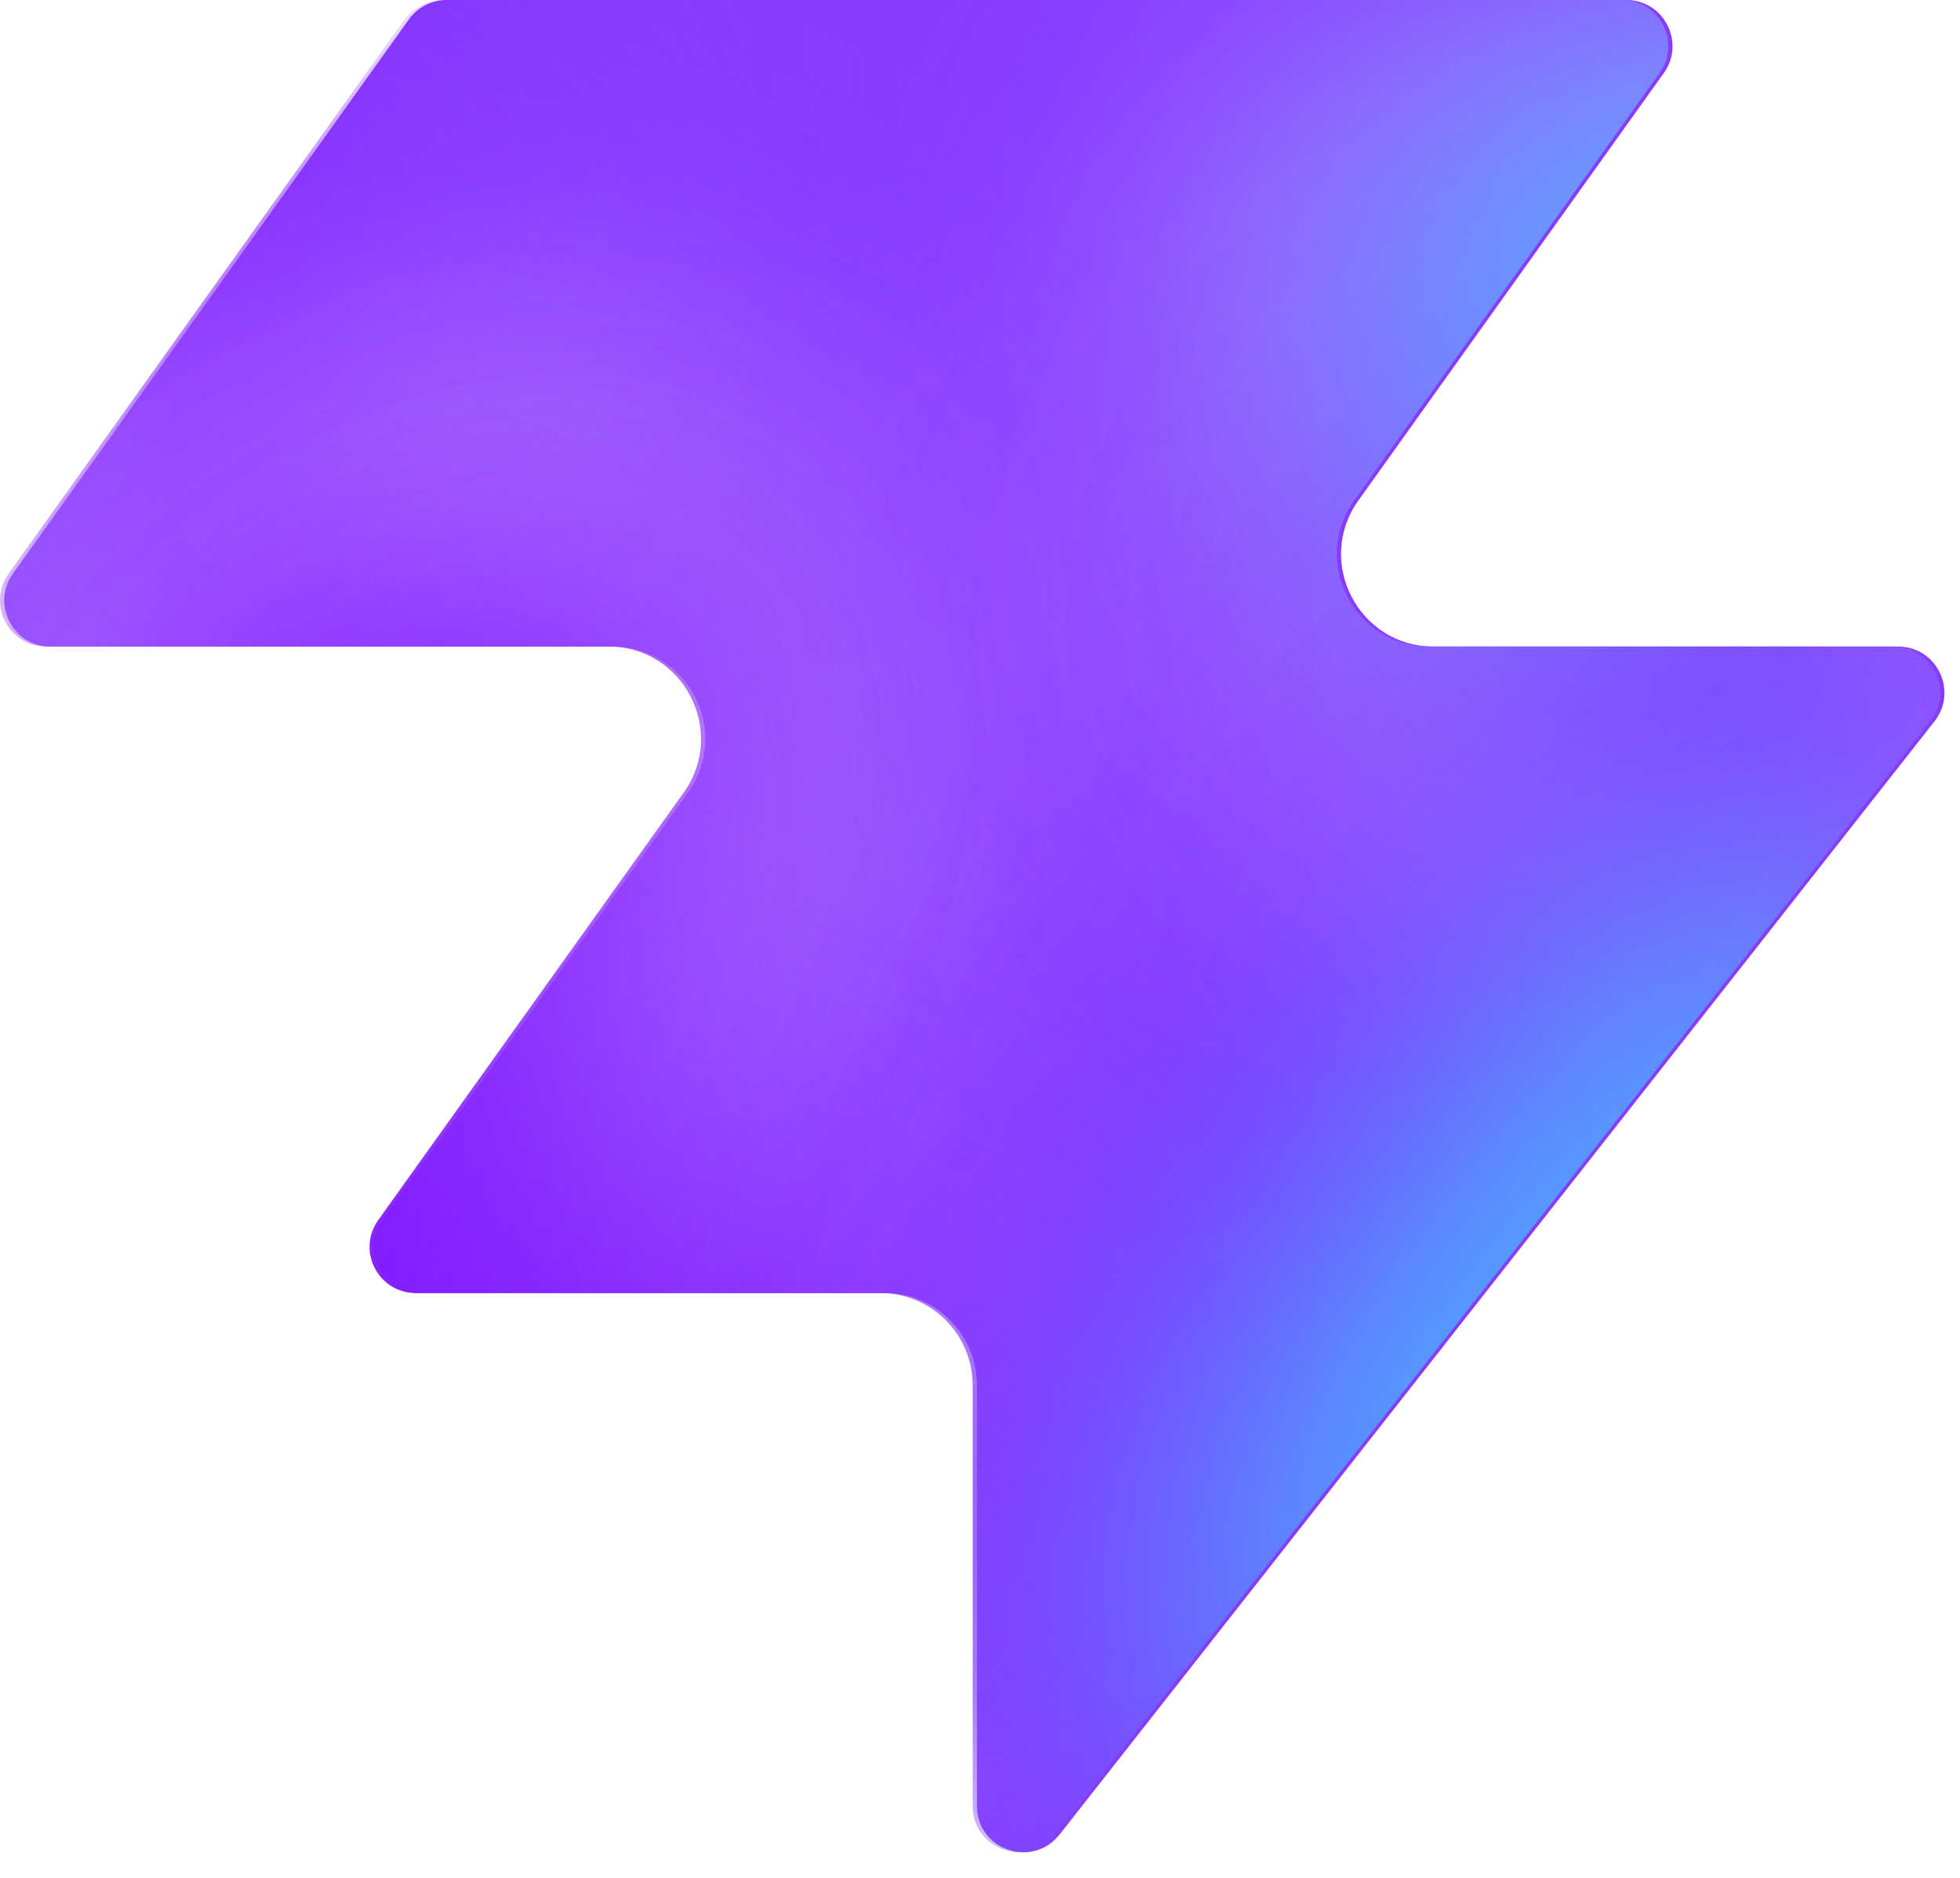
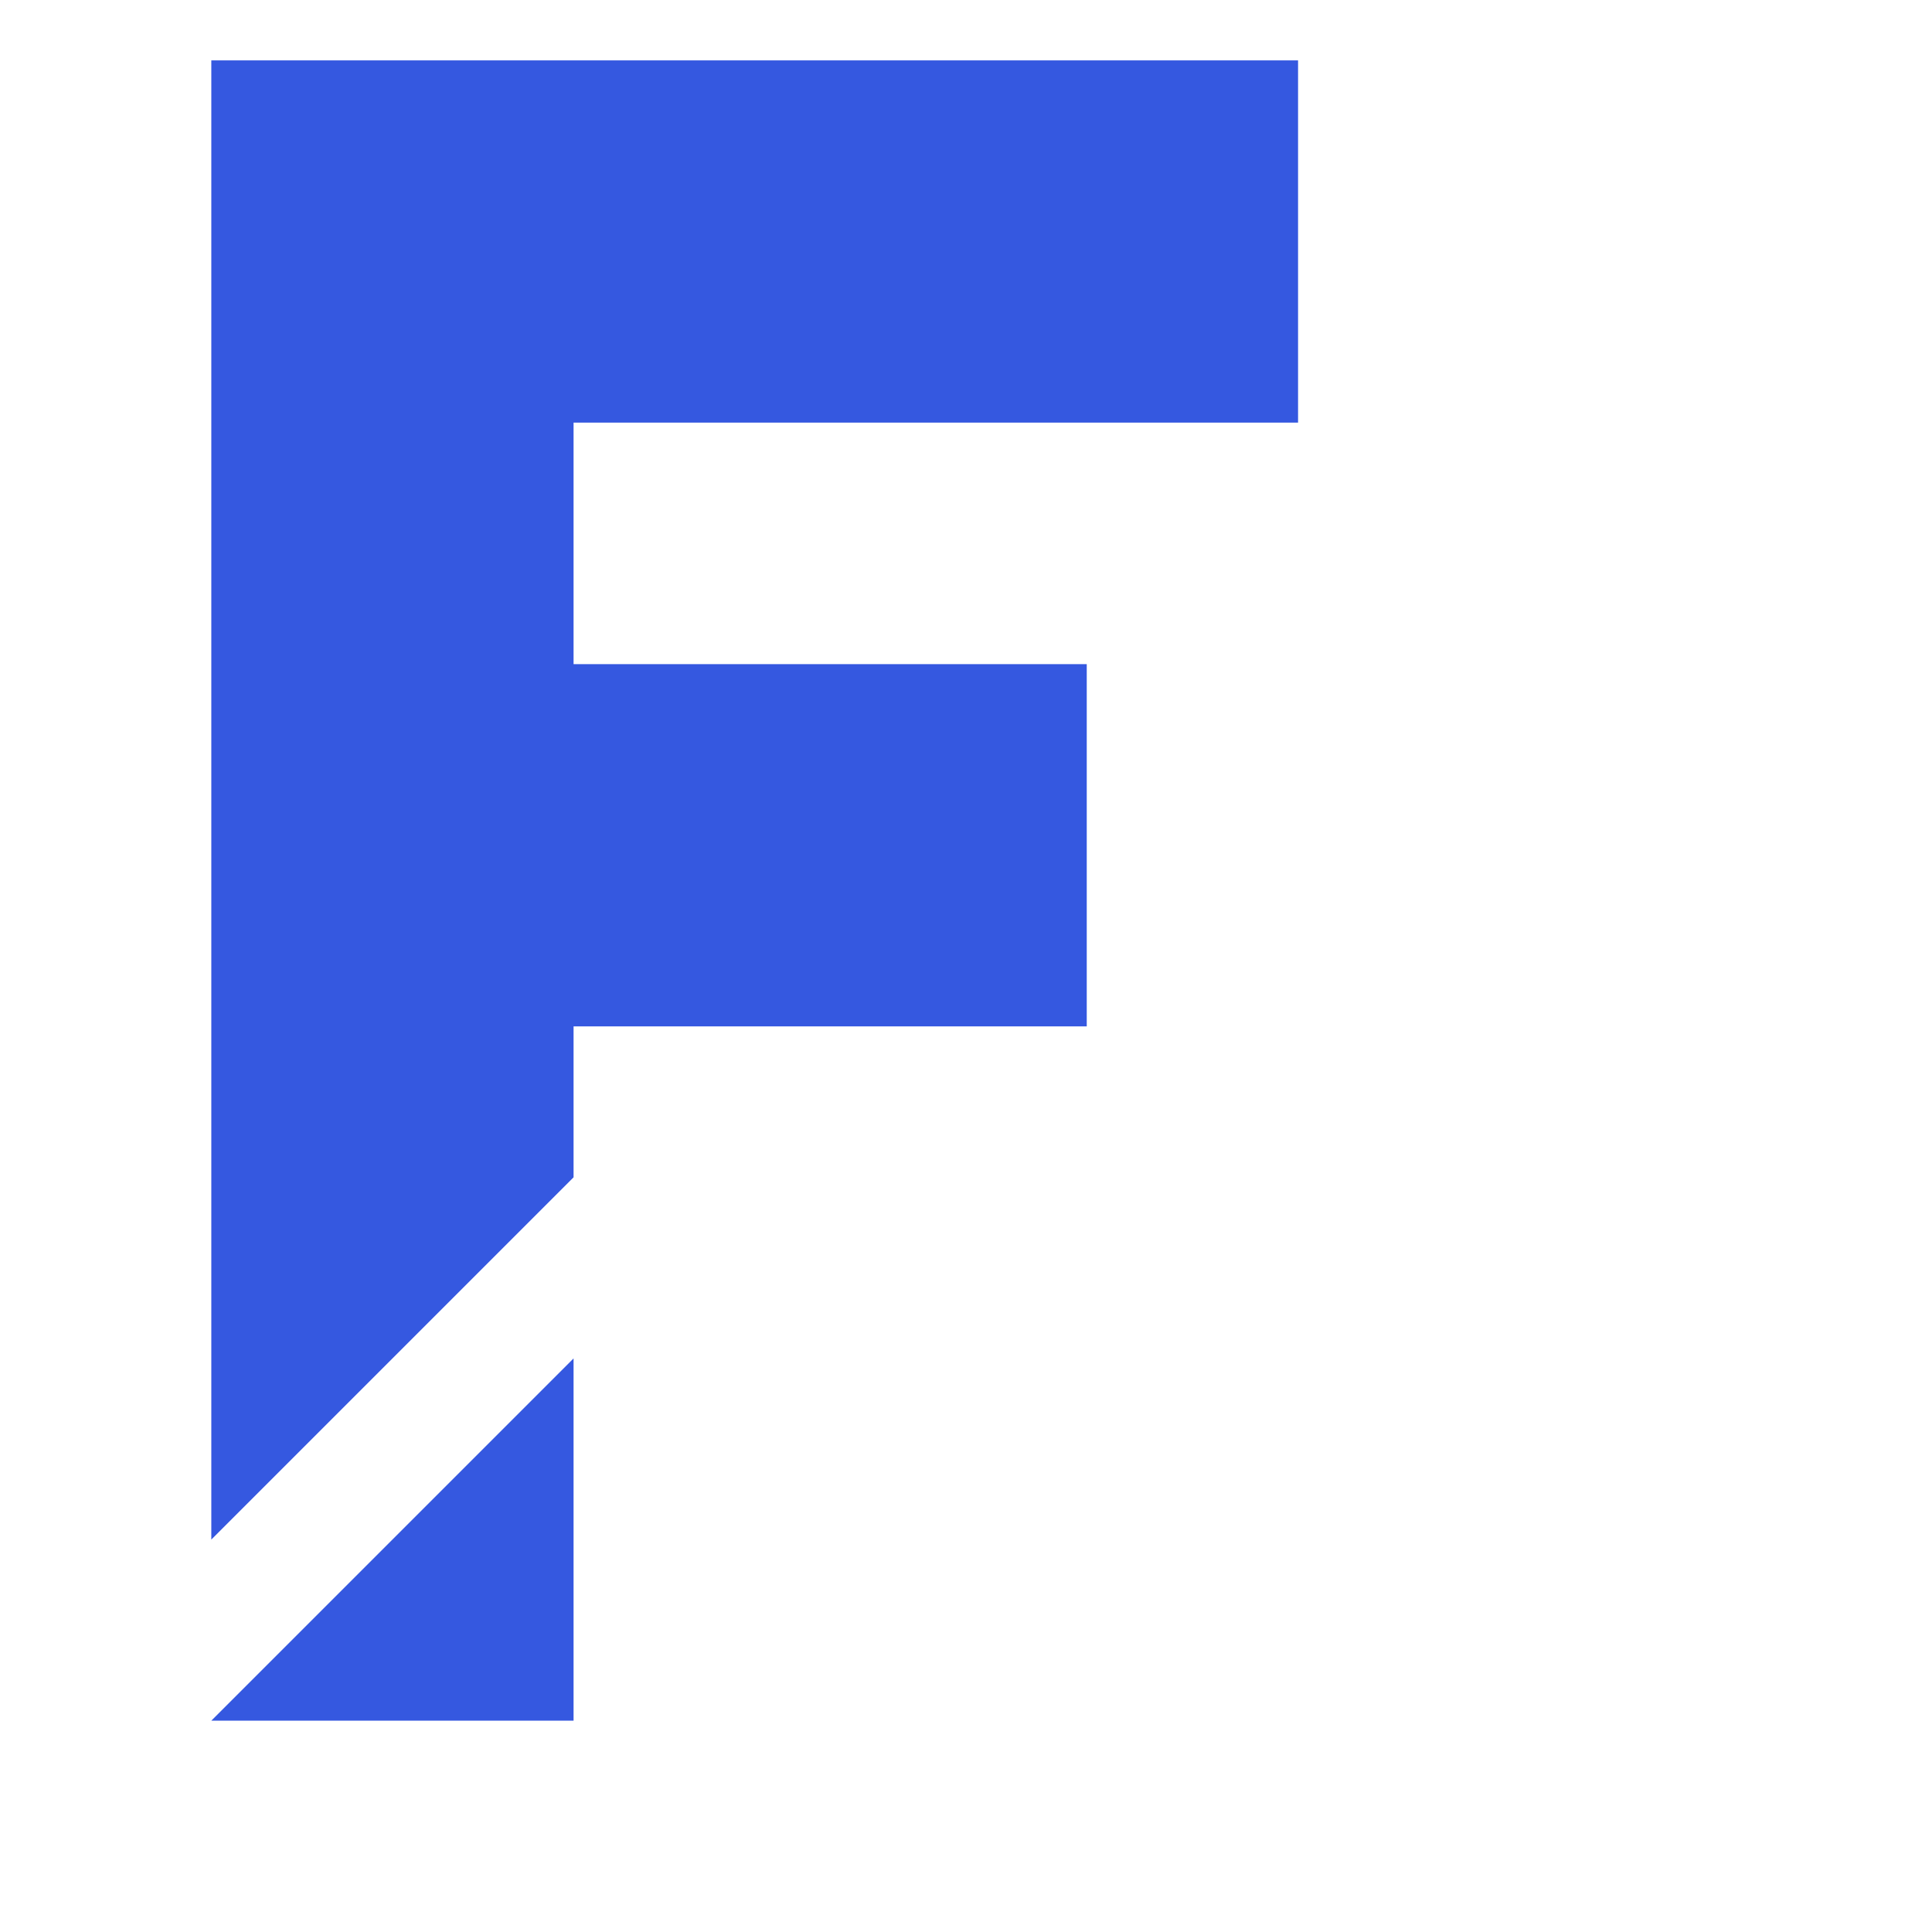
- <svg xmlns="http://www.w3.org/2000/svg" width="48" height="46" fill="none" viewBox="0 0 48 46">
-   <path fill="#863bff" d="M25.946 44.938c-.664.845-2.021.375-2.021-.698V33.937a2.26 2.26 0 0 0-2.262-2.262H10.287c-.92 0-1.456-1.04-.92-1.788l7.48-10.471c1.07-1.497 0-3.578-1.842-3.578H1.237c-.92 0-1.456-1.04-.92-1.788L10.013.474c.214-.297.556-.474.92-.474h28.894c.92 0 1.456 1.04.92 1.788l-7.48 10.471c-1.07 1.498 0 3.579 1.842 3.579h11.377c.943 0 1.473 1.088.89 1.83L25.947 44.94z" style="fill:#863bff;fill:color(display-p3 .525 .23 1);fill-opacity:1" />
-   <mask id="a" width="48" height="46" x="0" y="0" maskUnits="userSpaceOnUse" style="mask-type:alpha">
-     <path fill="#000" d="M25.842 44.938c-.664.844-2.021.375-2.021-.698V33.937a2.26 2.26 0 0 0-2.262-2.262H10.183c-.92 0-1.456-1.04-.92-1.788l7.48-10.471c1.07-1.498 0-3.579-1.842-3.579H1.133c-.92 0-1.456-1.04-.92-1.787L9.91.473c.214-.297.556-.474.92-.474h28.894c.92 0 1.456 1.04.92 1.788l-7.48 10.471c-1.07 1.498 0 3.578 1.842 3.578h11.377c.943 0 1.473 1.088.89 1.832L25.843 44.94z" style="fill:#000;fill-opacity:1" />
-   </mask>
-   <g mask="url(#a)">
-     <g filter="url(#b)">
-       <ellipse cx="5.508" cy="14.704" fill="#ede6ff" rx="5.508" ry="14.704" style="fill:#ede6ff;fill:color(display-p3 .927 .903 1);fill-opacity:1" transform="matrix(.00324 1 1 -.00324 -4.47 31.516)" />
-     </g>
-     <g filter="url(#c)">
-       <ellipse cx="10.399" cy="29.851" fill="#ede6ff" rx="10.399" ry="29.851" style="fill:#ede6ff;fill:color(display-p3 .927 .903 1);fill-opacity:1" transform="matrix(.00324 1 1 -.00324 -39.328 7.883)" />
-     </g>
-     <g filter="url(#d)">
-       <ellipse cx="5.508" cy="30.487" fill="#7e14ff" rx="5.508" ry="30.487" style="fill:#7e14ff;fill:color(display-p3 .492 .077 1);fill-opacity:1" transform="rotate(89.814 -25.913 -14.639)scale(1 -1)" />
-     </g>
-     <g filter="url(#e)">
-       <ellipse cx="5.508" cy="30.599" fill="#7e14ff" rx="5.508" ry="30.599" style="fill:#7e14ff;fill:color(display-p3 .492 .077 1);fill-opacity:1" transform="rotate(89.814 -32.644 -3.334)scale(1 -1)" />
-     </g>
-     <g filter="url(#f)">
-       <ellipse cx="5.508" cy="30.599" fill="#7e14ff" rx="5.508" ry="30.599" style="fill:#7e14ff;fill:color(display-p3 .492 .077 1);fill-opacity:1" transform="matrix(.00324 1 1 -.00324 -34.34 30.47)" />
-     </g>
-     <g filter="url(#g)">
-       <ellipse cx="14.072" cy="22.078" fill="#ede6ff" rx="14.072" ry="22.078" style="fill:#ede6ff;fill:color(display-p3 .927 .903 1);fill-opacity:1" transform="rotate(93.35 24.506 48.493)scale(-1 1)" />
-     </g>
-     <g filter="url(#h)">
-       <ellipse cx="3.47" cy="21.501" fill="#7e14ff" rx="3.47" ry="21.501" style="fill:#7e14ff;fill:color(display-p3 .492 .077 1);fill-opacity:1" transform="rotate(89.009 28.708 47.59)scale(-1 1)" />
-     </g>
-     <g filter="url(#i)">
-       <ellipse cx="3.47" cy="21.501" fill="#7e14ff" rx="3.47" ry="21.501" style="fill:#7e14ff;fill:color(display-p3 .492 .077 1);fill-opacity:1" transform="rotate(89.009 28.708 47.59)scale(-1 1)" />
-     </g>
-     <g filter="url(#j)">
-       <ellipse cx=".387" cy="8.972" fill="#7e14ff" rx="4.407" ry="29.108" style="fill:#7e14ff;fill:color(display-p3 .492 .077 1);fill-opacity:1" transform="rotate(39.51 .387 8.972)" />
-     </g>
-     <g filter="url(#k)">
-       <ellipse cx="47.523" cy="-6.092" fill="#7e14ff" rx="4.407" ry="29.108" style="fill:#7e14ff;fill:color(display-p3 .492 .077 1);fill-opacity:1" transform="rotate(37.892 47.523 -6.092)" />
-     </g>
-     <g filter="url(#l)">
-       <ellipse cx="41.412" cy="6.333" fill="#47bfff" rx="5.971" ry="9.665" style="fill:#47bfff;fill:color(display-p3 .28 .748 1);fill-opacity:1" transform="rotate(37.892 41.412 6.333)" />
-     </g>
-     <g filter="url(#m)">
-       <ellipse cx="-1.879" cy="38.332" fill="#7e14ff" rx="4.407" ry="29.108" style="fill:#7e14ff;fill:color(display-p3 .492 .077 1);fill-opacity:1" transform="rotate(37.892 -1.88 38.332)" />
-     </g>
-     <g filter="url(#n)">
-       <ellipse cx="-1.879" cy="38.332" fill="#7e14ff" rx="4.407" ry="29.108" style="fill:#7e14ff;fill:color(display-p3 .492 .077 1);fill-opacity:1" transform="rotate(37.892 -1.88 38.332)" />
-     </g>
-     <g filter="url(#o)">
-       <ellipse cx="35.651" cy="29.907" fill="#7e14ff" rx="4.407" ry="29.108" style="fill:#7e14ff;fill:color(display-p3 .492 .077 1);fill-opacity:1" transform="rotate(37.892 35.651 29.907)" />
-     </g>
-     <g filter="url(#p)">
-       <ellipse cx="38.418" cy="32.4" fill="#47bfff" rx="5.971" ry="15.297" style="fill:#47bfff;fill:color(display-p3 .28 .748 1);fill-opacity:1" transform="rotate(37.892 38.418 32.4)" />
-     </g>
-   </g>
-   <defs>
-     <filter id="b" width="60.045" height="41.654" x="-19.77" y="16.149" color-interpolation-filters="sRGB" filterUnits="userSpaceOnUse">
-       <feFlood flood-opacity="0" result="BackgroundImageFix" />
-       <feBlend in="SourceGraphic" in2="BackgroundImageFix" result="shape" />
-       <feGaussianBlur result="effect1_foregroundBlur_2002_17158" stdDeviation="7.659" />
-     </filter>
-     <filter id="c" width="90.34" height="51.437" x="-54.613" y="-7.533" color-interpolation-filters="sRGB" filterUnits="userSpaceOnUse">
-       <feFlood flood-opacity="0" result="BackgroundImageFix" />
-       <feBlend in="SourceGraphic" in2="BackgroundImageFix" result="shape" />
-       <feGaussianBlur result="effect1_foregroundBlur_2002_17158" stdDeviation="7.659" />
-     </filter>
-     <filter id="d" width="79.355" height="29.4" x="-49.64" y="2.03" color-interpolation-filters="sRGB" filterUnits="userSpaceOnUse">
-       <feFlood flood-opacity="0" result="BackgroundImageFix" />
-       <feBlend in="SourceGraphic" in2="BackgroundImageFix" result="shape" />
-       <feGaussianBlur result="effect1_foregroundBlur_2002_17158" stdDeviation="4.596" />
-     </filter>
-     <filter id="e" width="79.579" height="29.4" x="-45.045" y="20.029" color-interpolation-filters="sRGB" filterUnits="userSpaceOnUse">
-       <feFlood flood-opacity="0" result="BackgroundImageFix" />
-       <feBlend in="SourceGraphic" in2="BackgroundImageFix" result="shape" />
-       <feGaussianBlur result="effect1_foregroundBlur_2002_17158" stdDeviation="4.596" />
-     </filter>
-     <filter id="f" width="79.579" height="29.4" x="-43.513" y="21.178" color-interpolation-filters="sRGB" filterUnits="userSpaceOnUse">
-       <feFlood flood-opacity="0" result="BackgroundImageFix" />
-       <feBlend in="SourceGraphic" in2="BackgroundImageFix" result="shape" />
-       <feGaussianBlur result="effect1_foregroundBlur_2002_17158" stdDeviation="4.596" />
-     </filter>
-     <filter id="g" width="74.749" height="58.852" x="15.756" y="-17.901" color-interpolation-filters="sRGB" filterUnits="userSpaceOnUse">
-       <feFlood flood-opacity="0" result="BackgroundImageFix" />
-       <feBlend in="SourceGraphic" in2="BackgroundImageFix" result="shape" />
-       <feGaussianBlur result="effect1_foregroundBlur_2002_17158" stdDeviation="7.659" />
-     </filter>
-     <filter id="h" width="61.377" height="25.362" x="23.548" y="2.284" color-interpolation-filters="sRGB" filterUnits="userSpaceOnUse">
-       <feFlood flood-opacity="0" result="BackgroundImageFix" />
-       <feBlend in="SourceGraphic" in2="BackgroundImageFix" result="shape" />
-       <feGaussianBlur result="effect1_foregroundBlur_2002_17158" stdDeviation="4.596" />
-     </filter>
-     <filter id="i" width="61.377" height="25.362" x="23.548" y="2.284" color-interpolation-filters="sRGB" filterUnits="userSpaceOnUse">
-       <feFlood flood-opacity="0" result="BackgroundImageFix" />
-       <feBlend in="SourceGraphic" in2="BackgroundImageFix" result="shape" />
-       <feGaussianBlur result="effect1_foregroundBlur_2002_17158" stdDeviation="4.596" />
-     </filter>
-     <filter id="j" width="56.045" height="63.649" x="-27.636" y="-22.853" color-interpolation-filters="sRGB" filterUnits="userSpaceOnUse">
-       <feFlood flood-opacity="0" result="BackgroundImageFix" />
-       <feBlend in="SourceGraphic" in2="BackgroundImageFix" result="shape" />
-       <feGaussianBlur result="effect1_foregroundBlur_2002_17158" stdDeviation="4.596" />
-     </filter>
-     <filter id="k" width="54.814" height="64.646" x="20.116" y="-38.415" color-interpolation-filters="sRGB" filterUnits="userSpaceOnUse">
-       <feFlood flood-opacity="0" result="BackgroundImageFix" />
-       <feBlend in="SourceGraphic" in2="BackgroundImageFix" result="shape" />
-       <feGaussianBlur result="effect1_foregroundBlur_2002_17158" stdDeviation="4.596" />
-     </filter>
-     <filter id="l" width="33.541" height="35.313" x="24.641" y="-11.323" color-interpolation-filters="sRGB" filterUnits="userSpaceOnUse">
-       <feFlood flood-opacity="0" result="BackgroundImageFix" />
-       <feBlend in="SourceGraphic" in2="BackgroundImageFix" result="shape" />
-       <feGaussianBlur result="effect1_foregroundBlur_2002_17158" stdDeviation="4.596" />
-     </filter>
-     <filter id="m" width="54.814" height="64.646" x="-29.286" y="6.009" color-interpolation-filters="sRGB" filterUnits="userSpaceOnUse">
-       <feFlood flood-opacity="0" result="BackgroundImageFix" />
-       <feBlend in="SourceGraphic" in2="BackgroundImageFix" result="shape" />
-       <feGaussianBlur result="effect1_foregroundBlur_2002_17158" stdDeviation="4.596" />
-     </filter>
-     <filter id="n" width="54.814" height="64.646" x="-29.286" y="6.009" color-interpolation-filters="sRGB" filterUnits="userSpaceOnUse">
-       <feFlood flood-opacity="0" result="BackgroundImageFix" />
-       <feBlend in="SourceGraphic" in2="BackgroundImageFix" result="shape" />
-       <feGaussianBlur result="effect1_foregroundBlur_2002_17158" stdDeviation="4.596" />
-     </filter>
-     <filter id="o" width="54.814" height="64.646" x="8.244" y="-2.416" color-interpolation-filters="sRGB" filterUnits="userSpaceOnUse">
-       <feFlood flood-opacity="0" result="BackgroundImageFix" />
-       <feBlend in="SourceGraphic" in2="BackgroundImageFix" result="shape" />
-       <feGaussianBlur result="effect1_foregroundBlur_2002_17158" stdDeviation="4.596" />
-     </filter>
-     <filter id="p" width="39.409" height="43.623" x="18.713" y="10.588" color-interpolation-filters="sRGB" filterUnits="userSpaceOnUse">
-       <feFlood flood-opacity="0" result="BackgroundImageFix" />
-       <feBlend in="SourceGraphic" in2="BackgroundImageFix" result="shape" />
-       <feGaussianBlur result="effect1_foregroundBlur_2002_17158" stdDeviation="4.596" />
-     </filter>
-   </defs>
+ <svg xmlns="http://www.w3.org/2000/svg" viewBox="0 0 32 32" role="img" aria-labelledby="t" width="32" height="32">
+   <style>.m{fill:#3558E0}@media (prefers-color-scheme:dark){.m{fill:#7B9CFF}}</style>
+   <path class="m" d="M3.5 1L21.5 1L21.5 7L9.5 7L9.5 11L18 11L18 17L9.5 17L9.5 19.5L3.5 25.5Z" />
+   <path class="m" d="M3.5 28.5L9.5 28.5L9.5 22.5Z" />
</svg>
